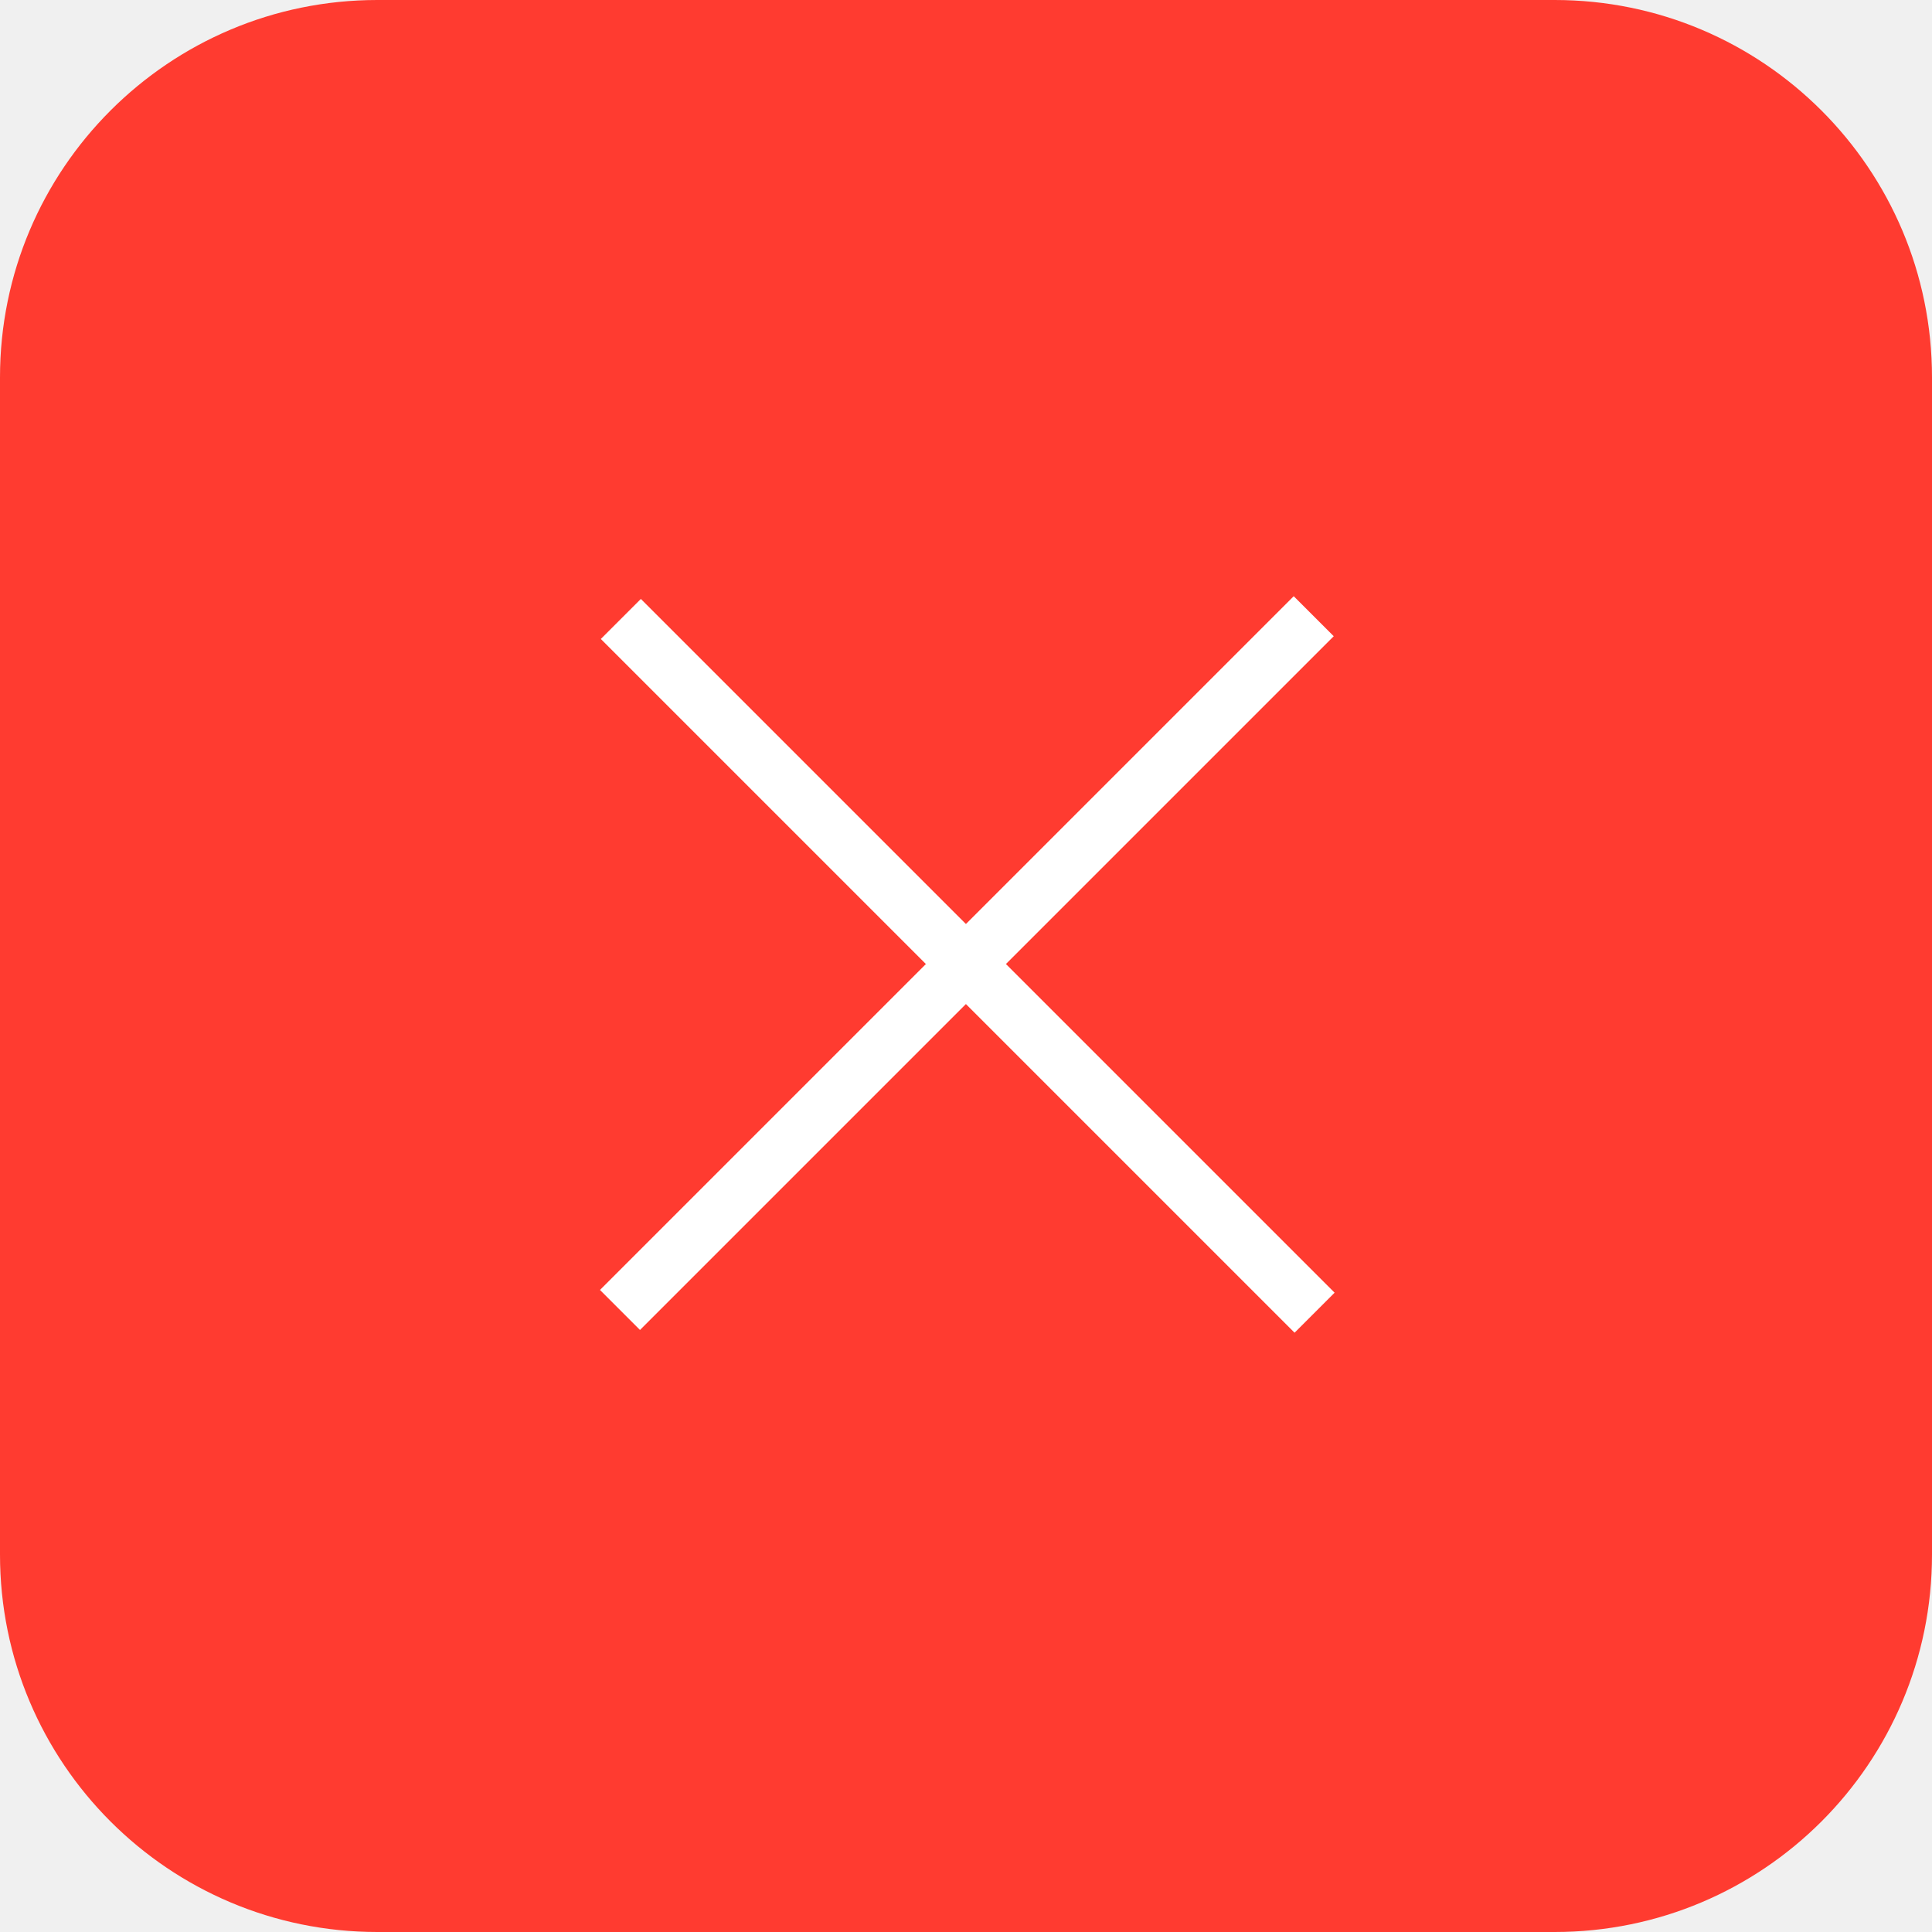
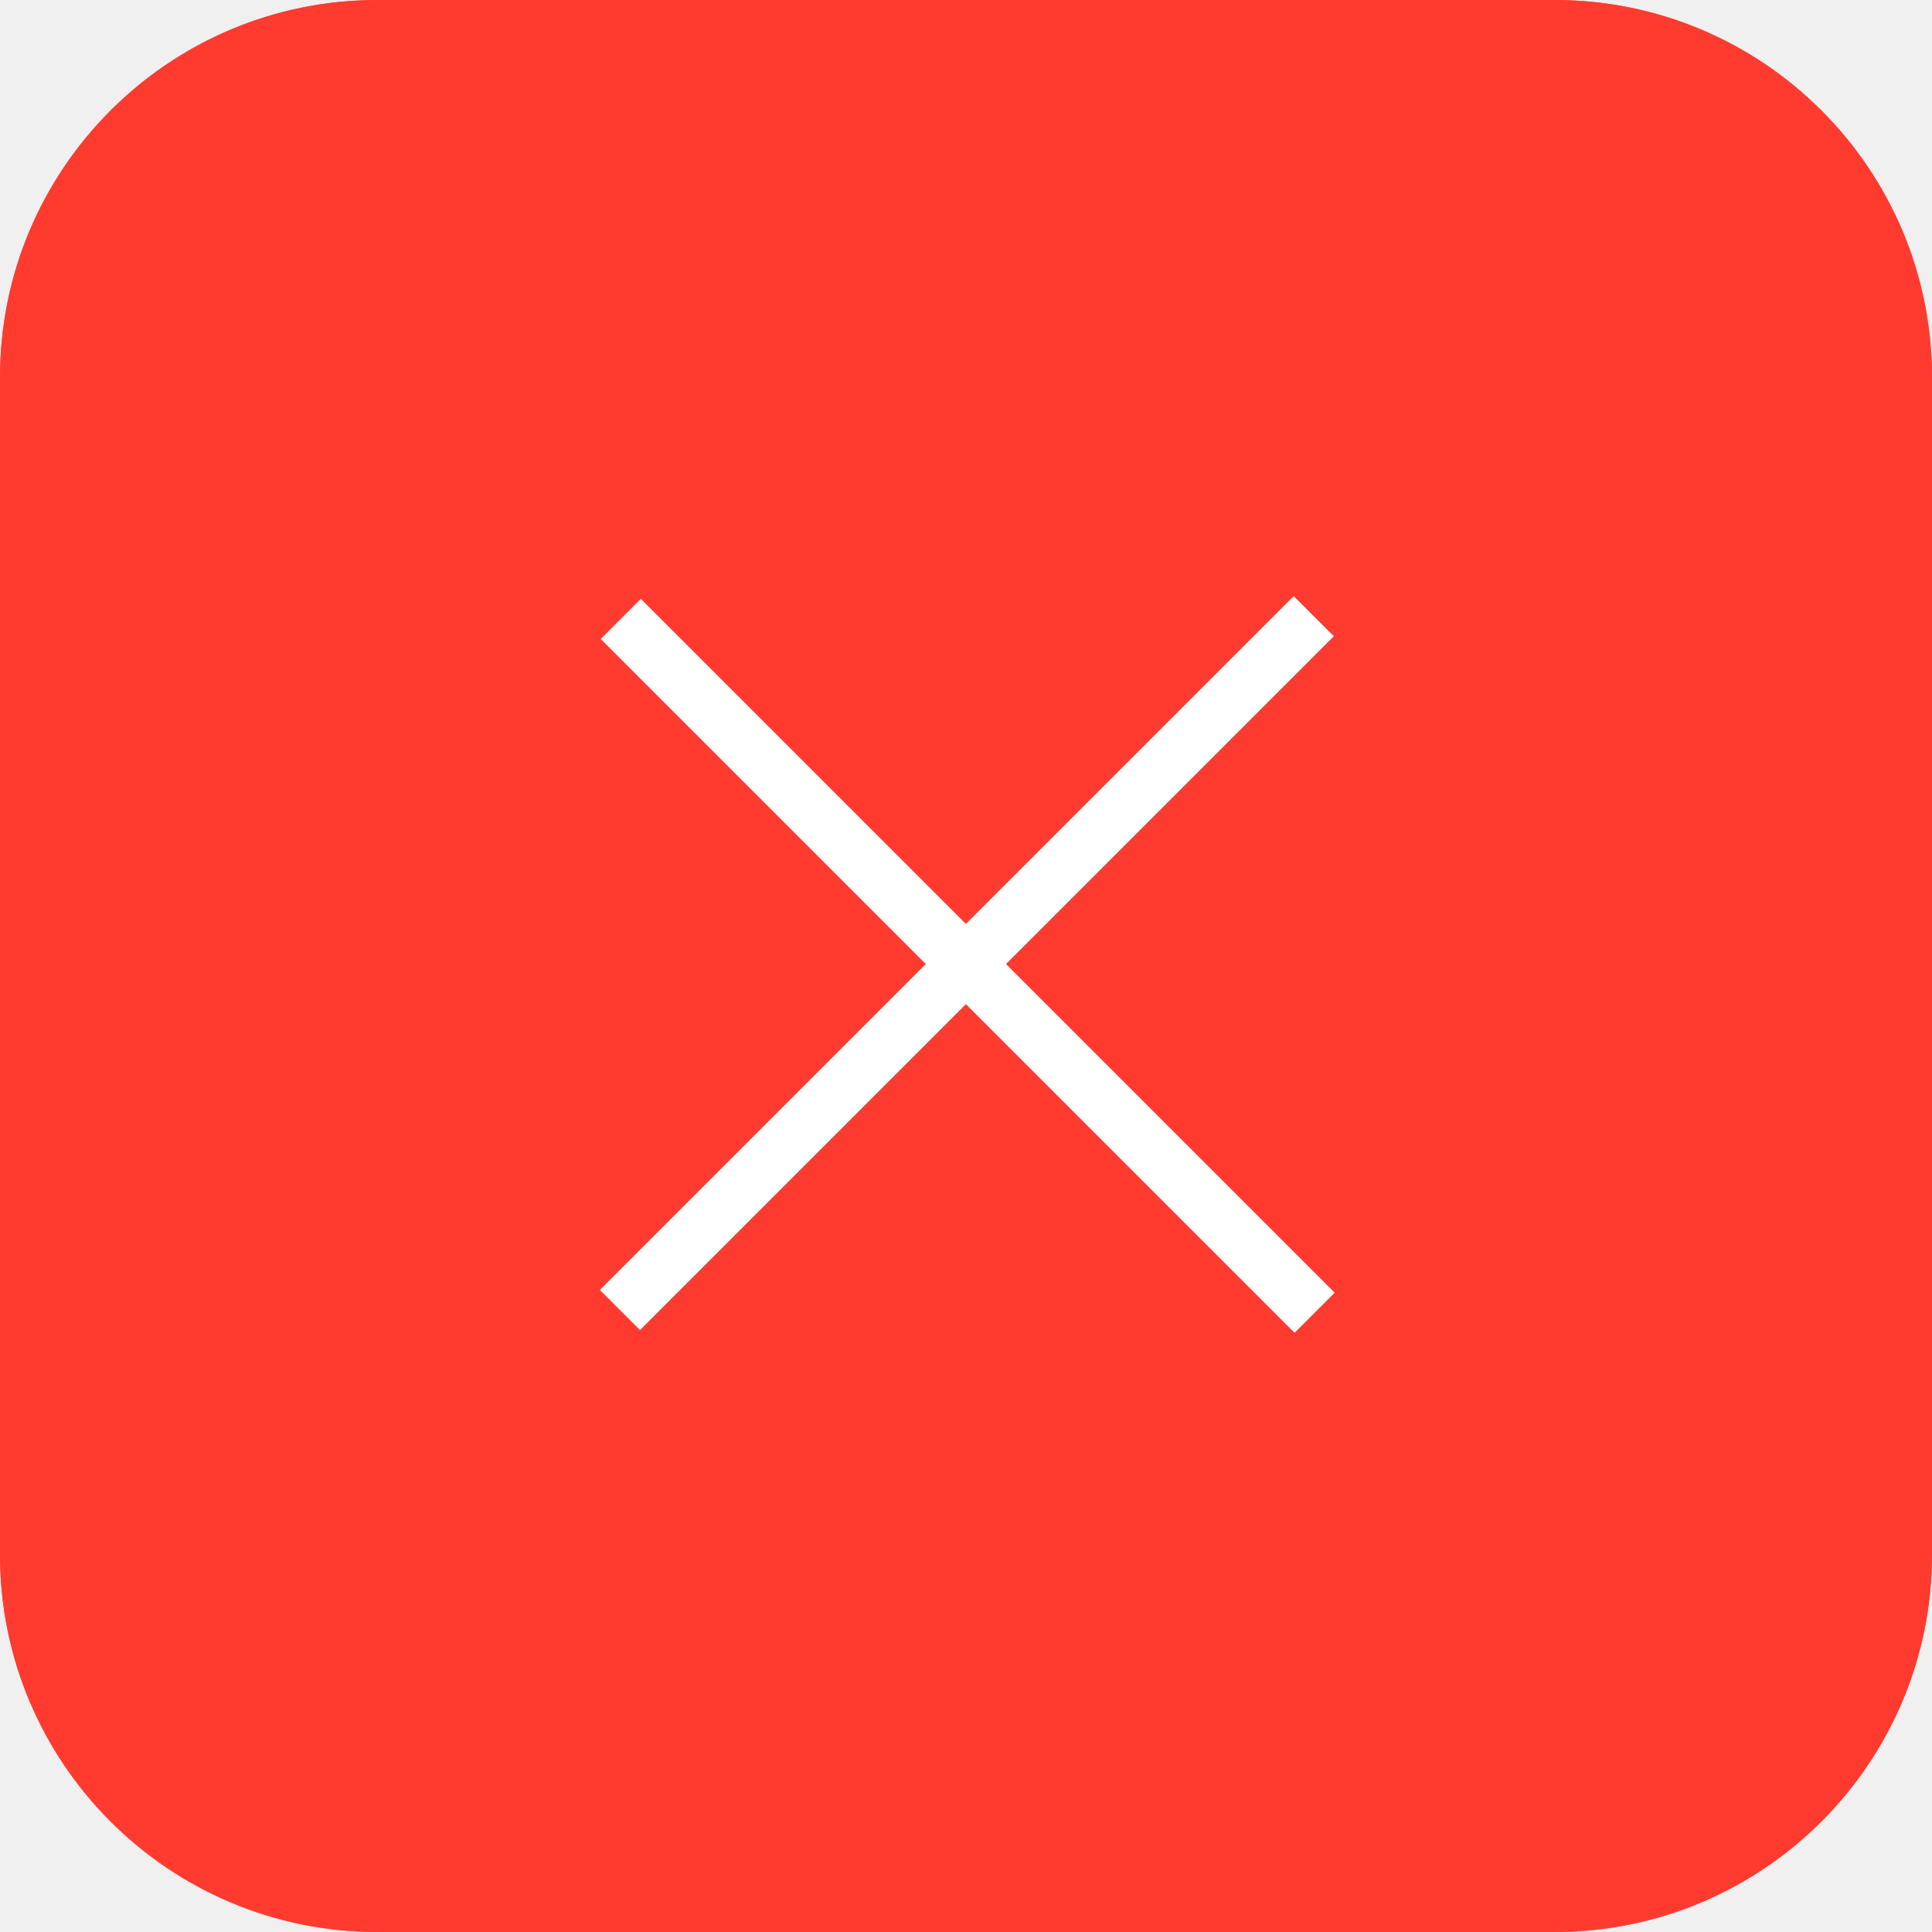
<svg xmlns="http://www.w3.org/2000/svg" width="512" height="512" viewBox="0 0 512 512" fill="none">
-   <rect width="512" height="512" rx="100" fill="#FF3B30" />
-   <rect x="159" y="341.848" width="260" height="15" transform="rotate(-45 159 341.848)" fill="white" />
-   <rect width="260" height="15" transform="matrix(-0.707107 -0.707107 -0.707107 0.707107 353.682 342.575)" fill="white" />
+   <g id="active-center">
+     <rect width="512" height="512" fill="transparent" opacity="0" />
+     <rect x="159" y="341.848" width="260" height="15" transform="rotate(-45 159 341.848)" fill="white" />
+     <rect width="260" height="15" transform="matrix(-0.707107 -0.707107 -0.707107 0.707107 353.682 342.575)" fill="white" />
+   </g>
+   <g id="hover-center">
+     <rect width="512" height="512" rx="100" fill="#FF3B30" />
+     <rect x="159" y="341.848" width="260" height="15" transform="rotate(-45 159 341.848)" fill="white" />
+     <rect width="260" height="15" transform="matrix(-0.707107 -0.707107 -0.707107 0.707107 353.682 342.575)" fill="white" />
+   </g>
+   <g id="pressed-center" opacity="0.8">
+     <rect width="512" height="512" rx="100" fill="#FF3B30" />
+     <rect x="159" y="341.848" width="260" height="15" transform="rotate(-45 159 341.848)" fill="white" />
+     <rect width="260" height="15" transform="matrix(-0.707107 -0.707107 -0.707107 0.707107 353.682 342.575)" fill="white" />
+   </g>
+   <g id="inactive-center" opacity="0.5">
+     <rect width="512" height="512" fill="transparent" opacity="0" />
+     <rect x="159" y="341.848" width="260" height="15" transform="rotate(-45 159 341.848)" fill="white" />
+     <rect width="260" height="15" transform="matrix(-0.707107 -0.707107 -0.707107 0.707107 353.682 342.575)" fill="white" />
+   </g>
</svg>
